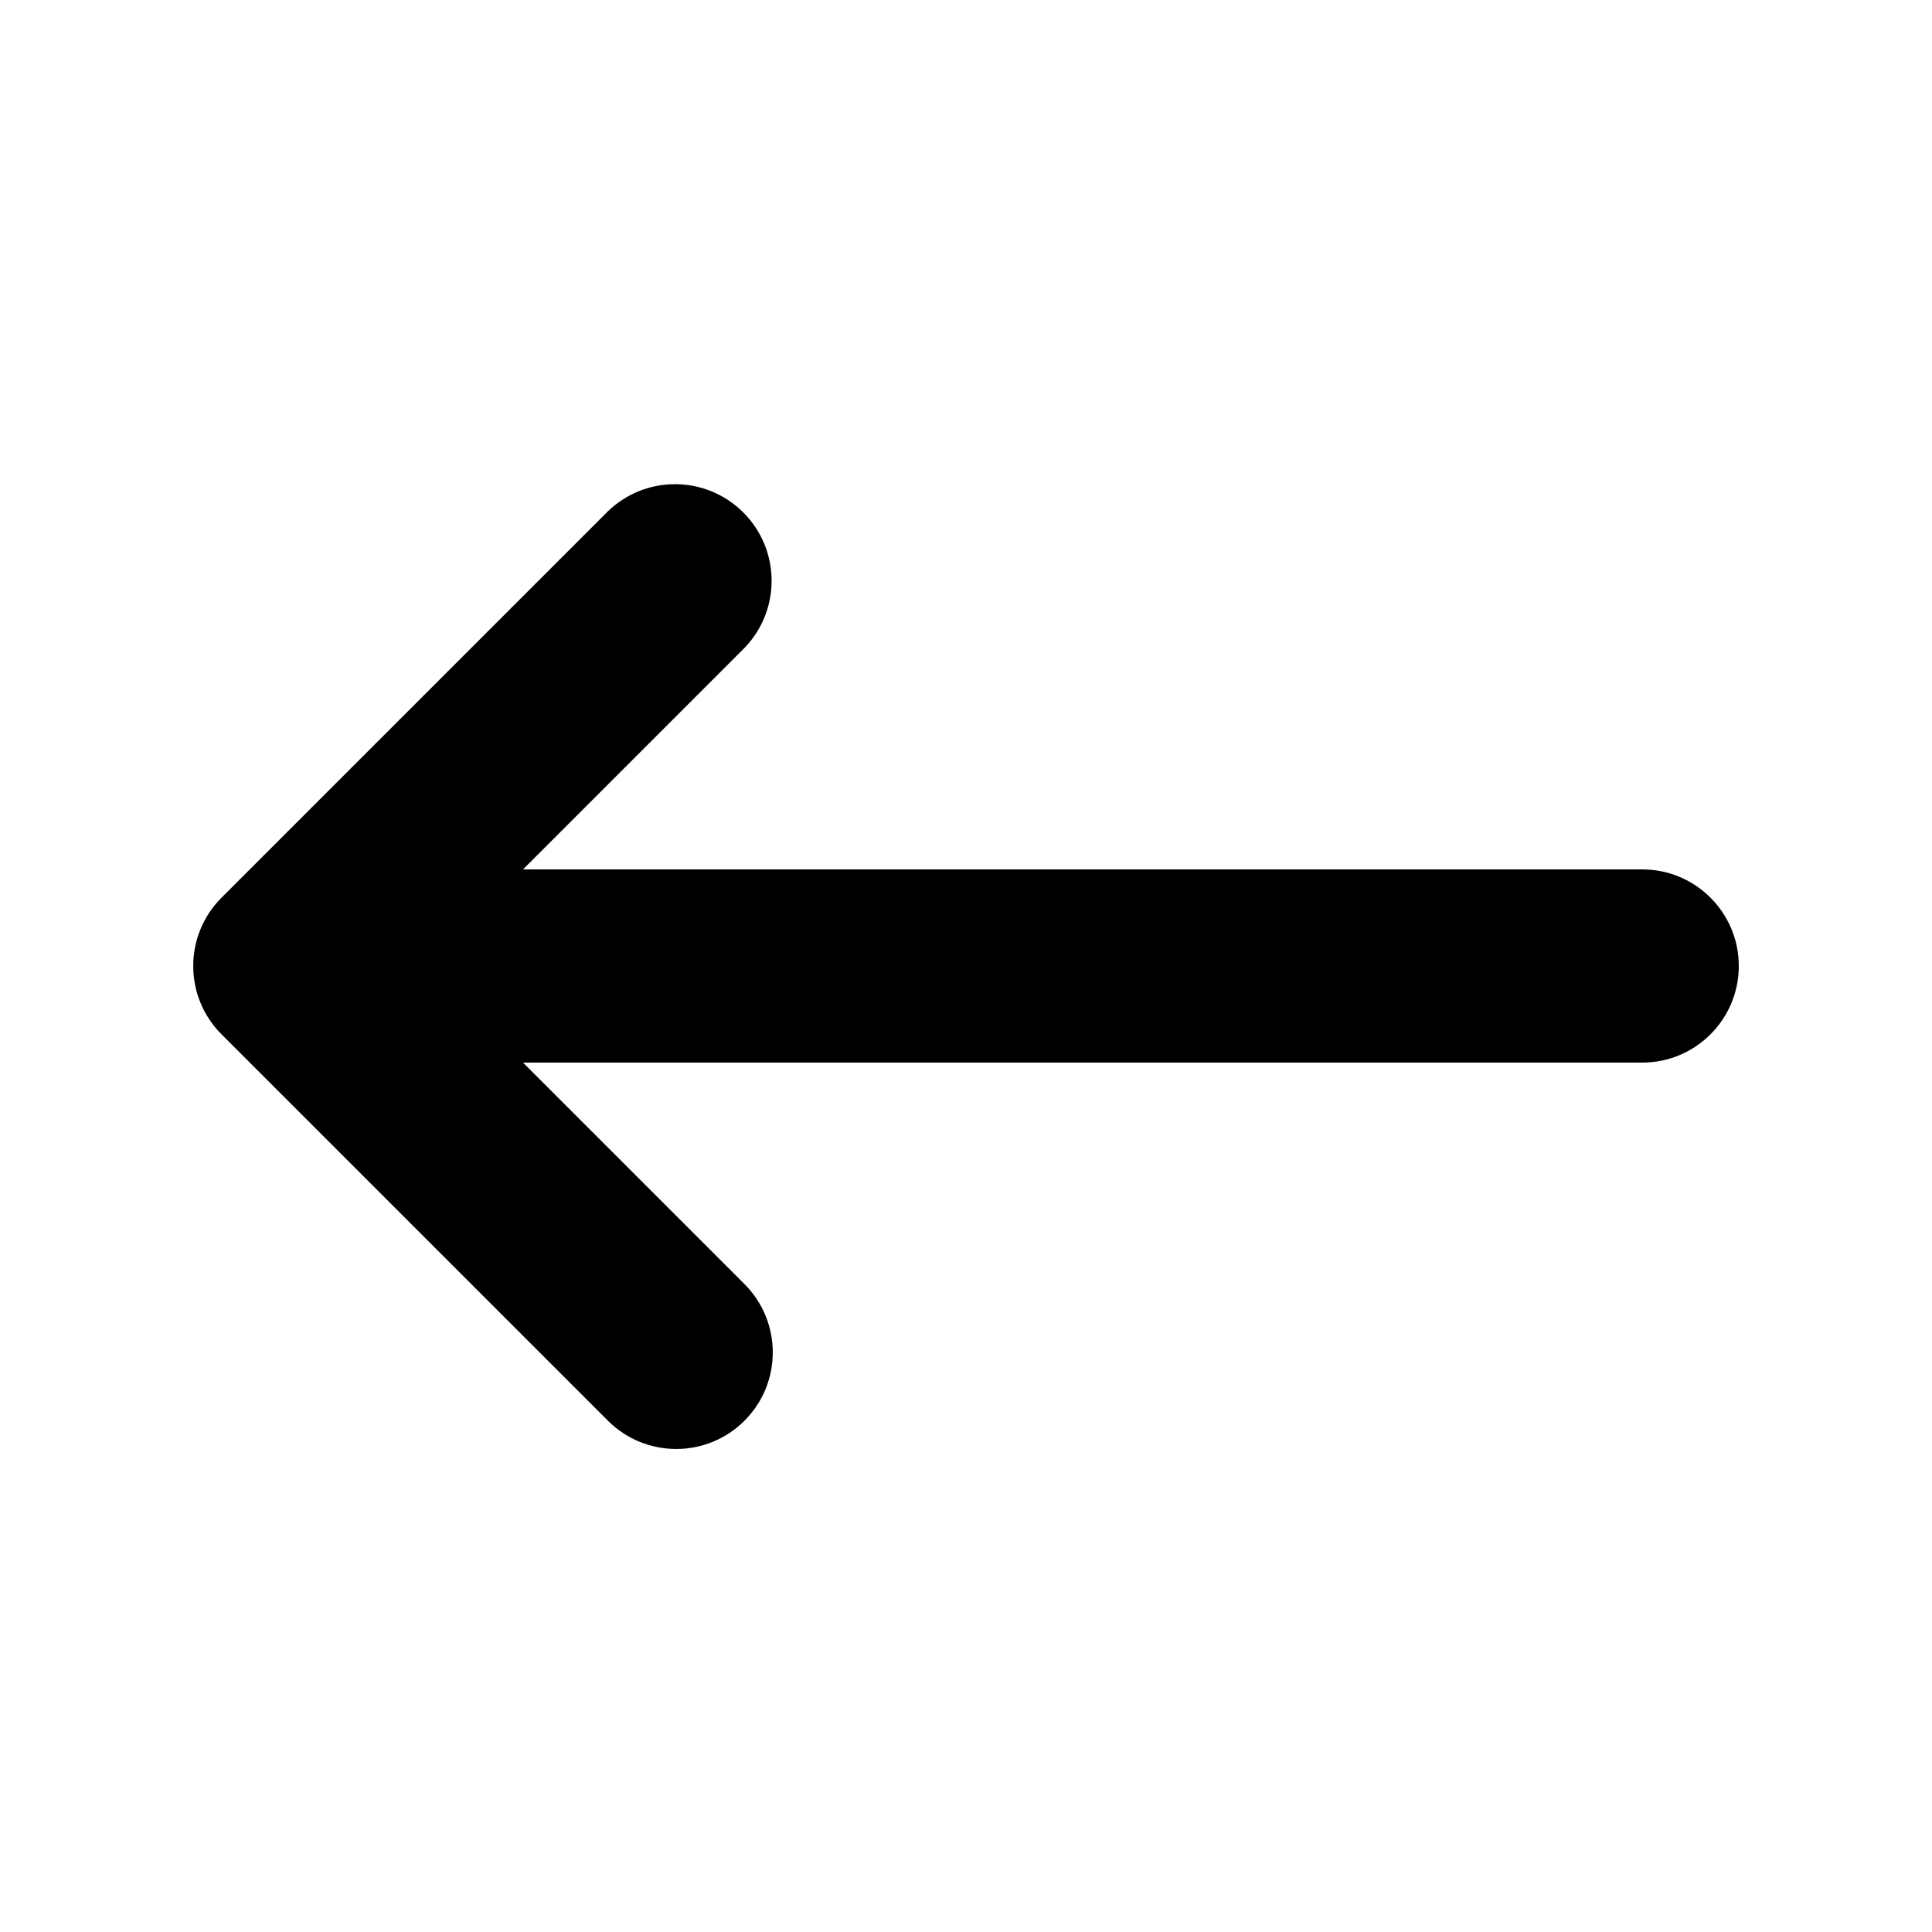
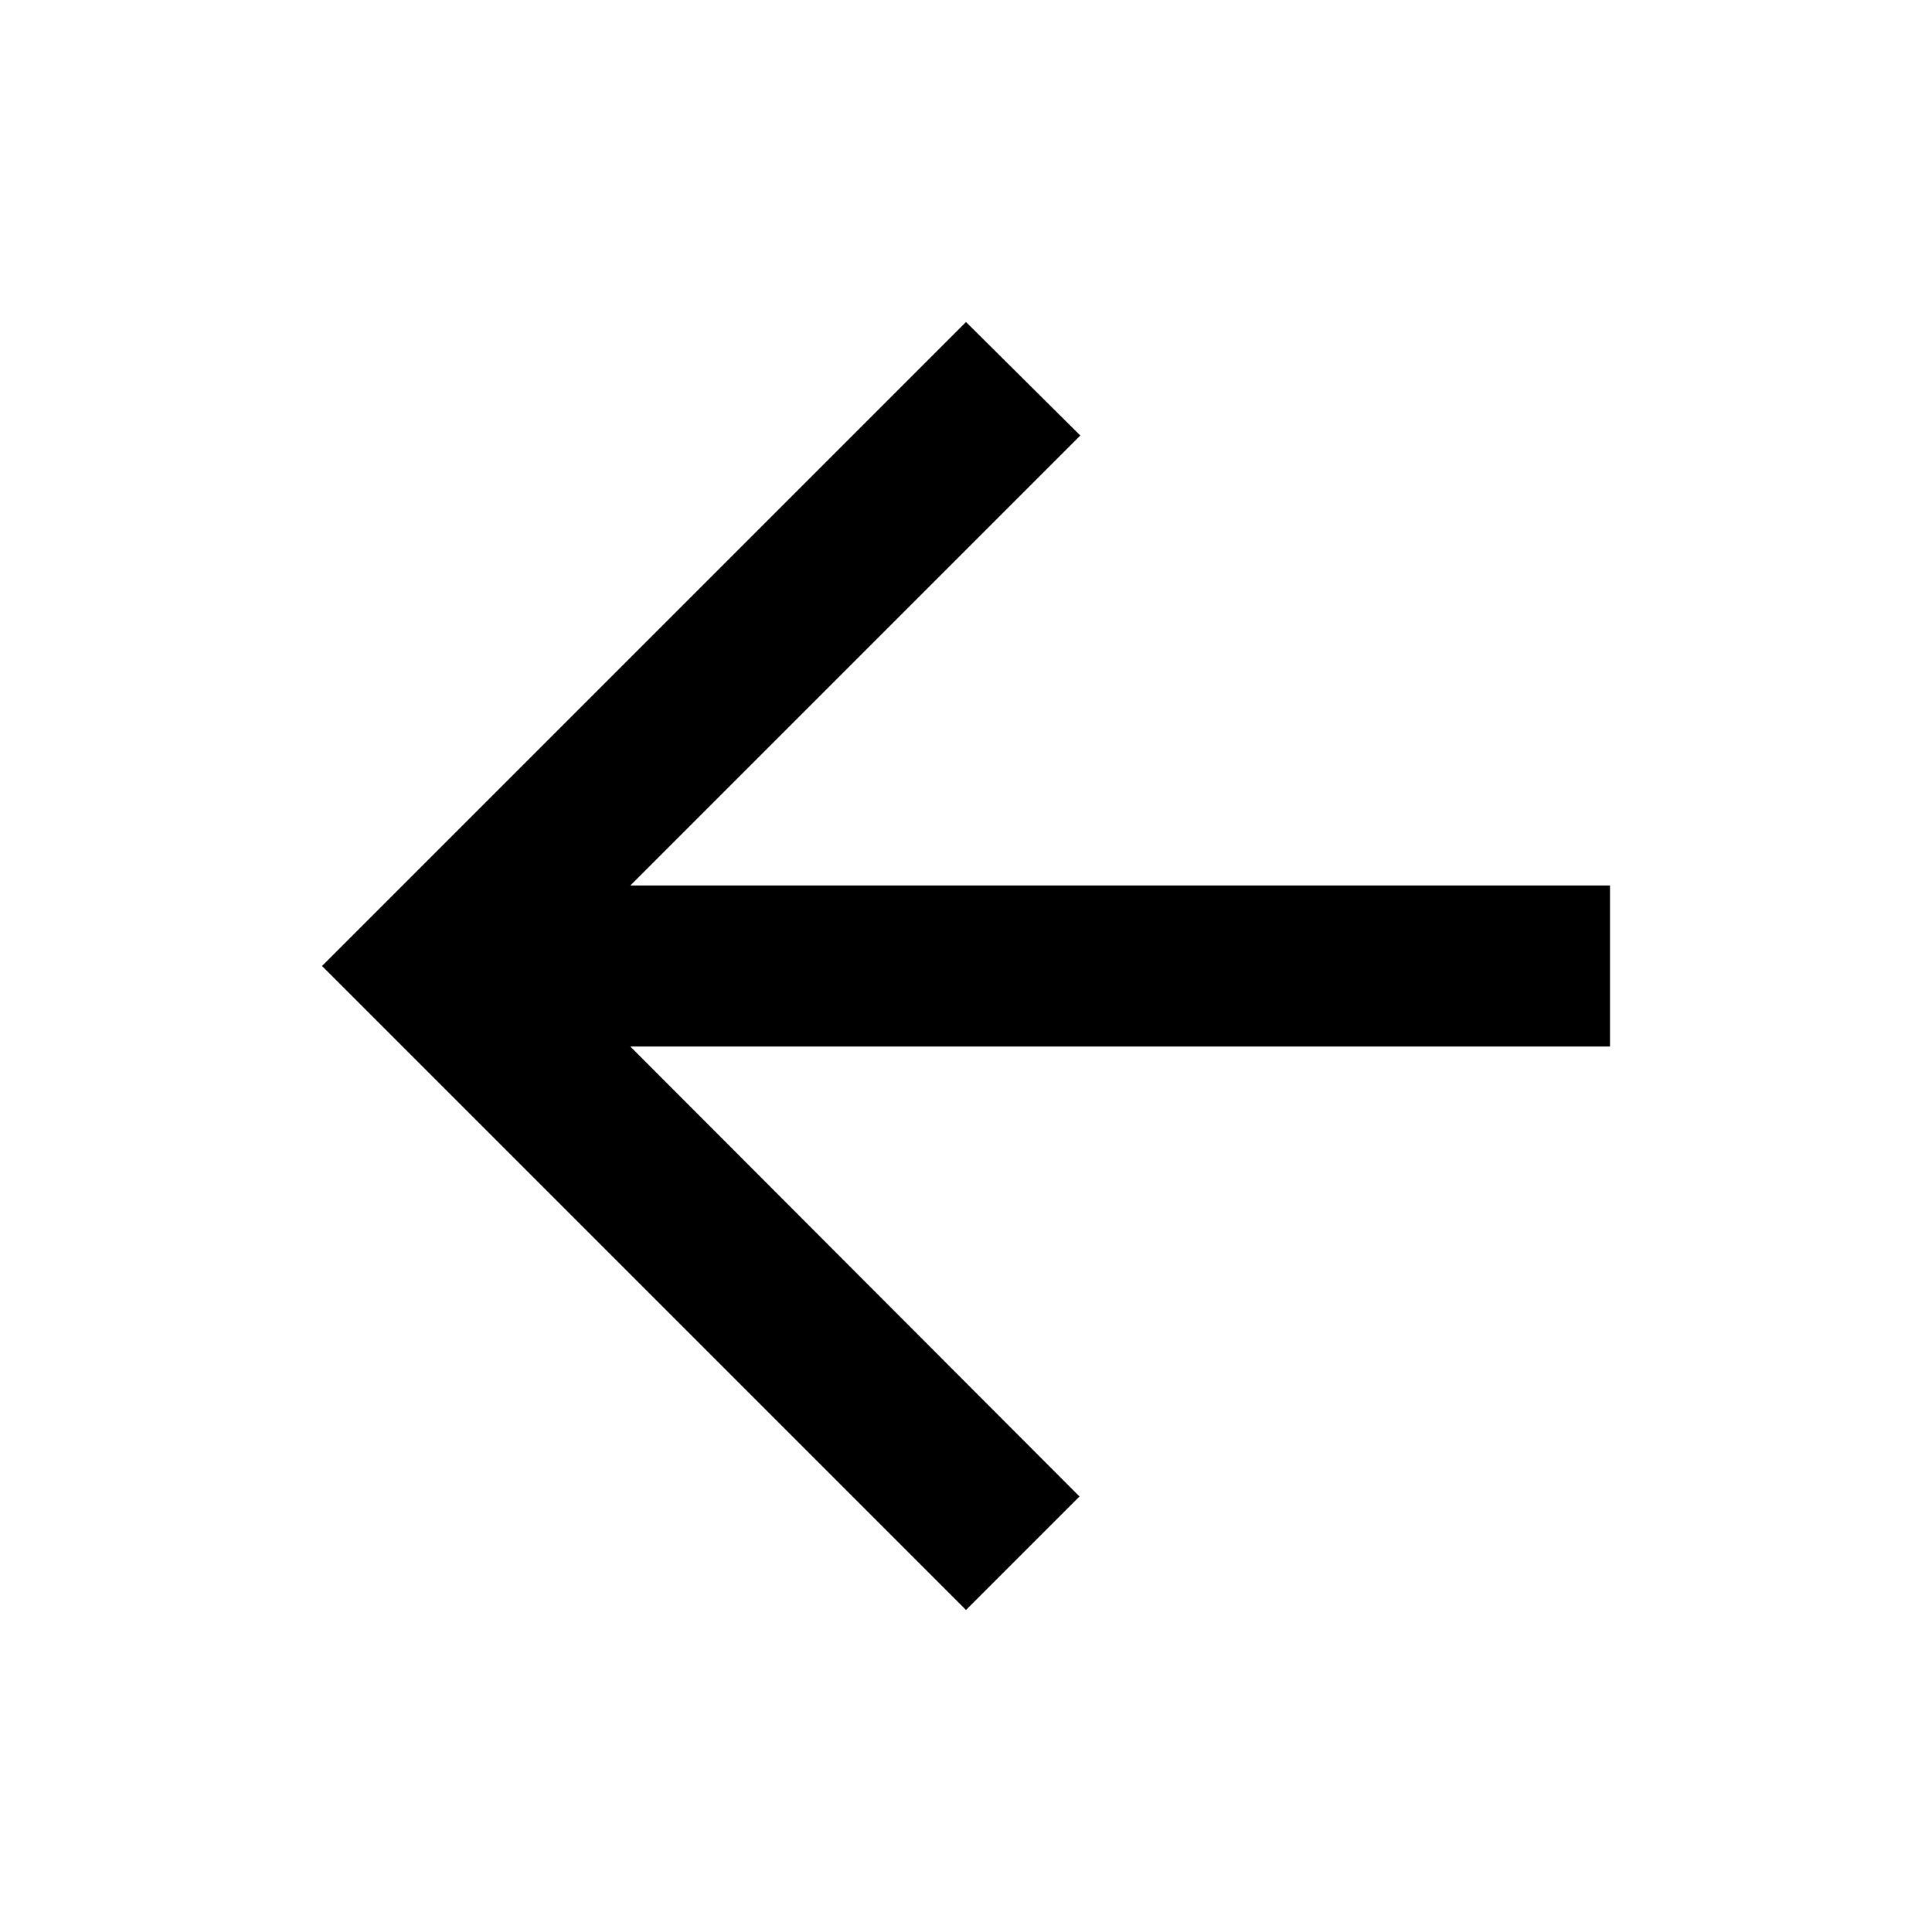
- <svg xmlns="http://www.w3.org/2000/svg" class="mr-2 w-5 h-5" fill="currentColor" viewBox="0 0 20 20">
-   <path fill-rule="evenodd" d="M7.707 14.707a1 1 0 01-1.414 0l-4-4a1 1 0 010-1.414l4-4a1 1 0 011.414 1.414L5.414 9H17a1 1 0 110 2H5.414l2.293 2.293a1 1 0 010 1.414z" clip-rule="evenodd" />
+ <svg xmlns="http://www.w3.org/2000/svg" aria-hidden="true" role="img" width="1em" height="1em" preserveAspectRatio="xMidYMid meet" viewBox="0 0 24 24">
+   <path d="M20 11H7.83l5.59-5.59L12 4l-8 8l8 8l1.41-1.41L7.83 13H20v-2z" fill="currentColor" />
</svg>
